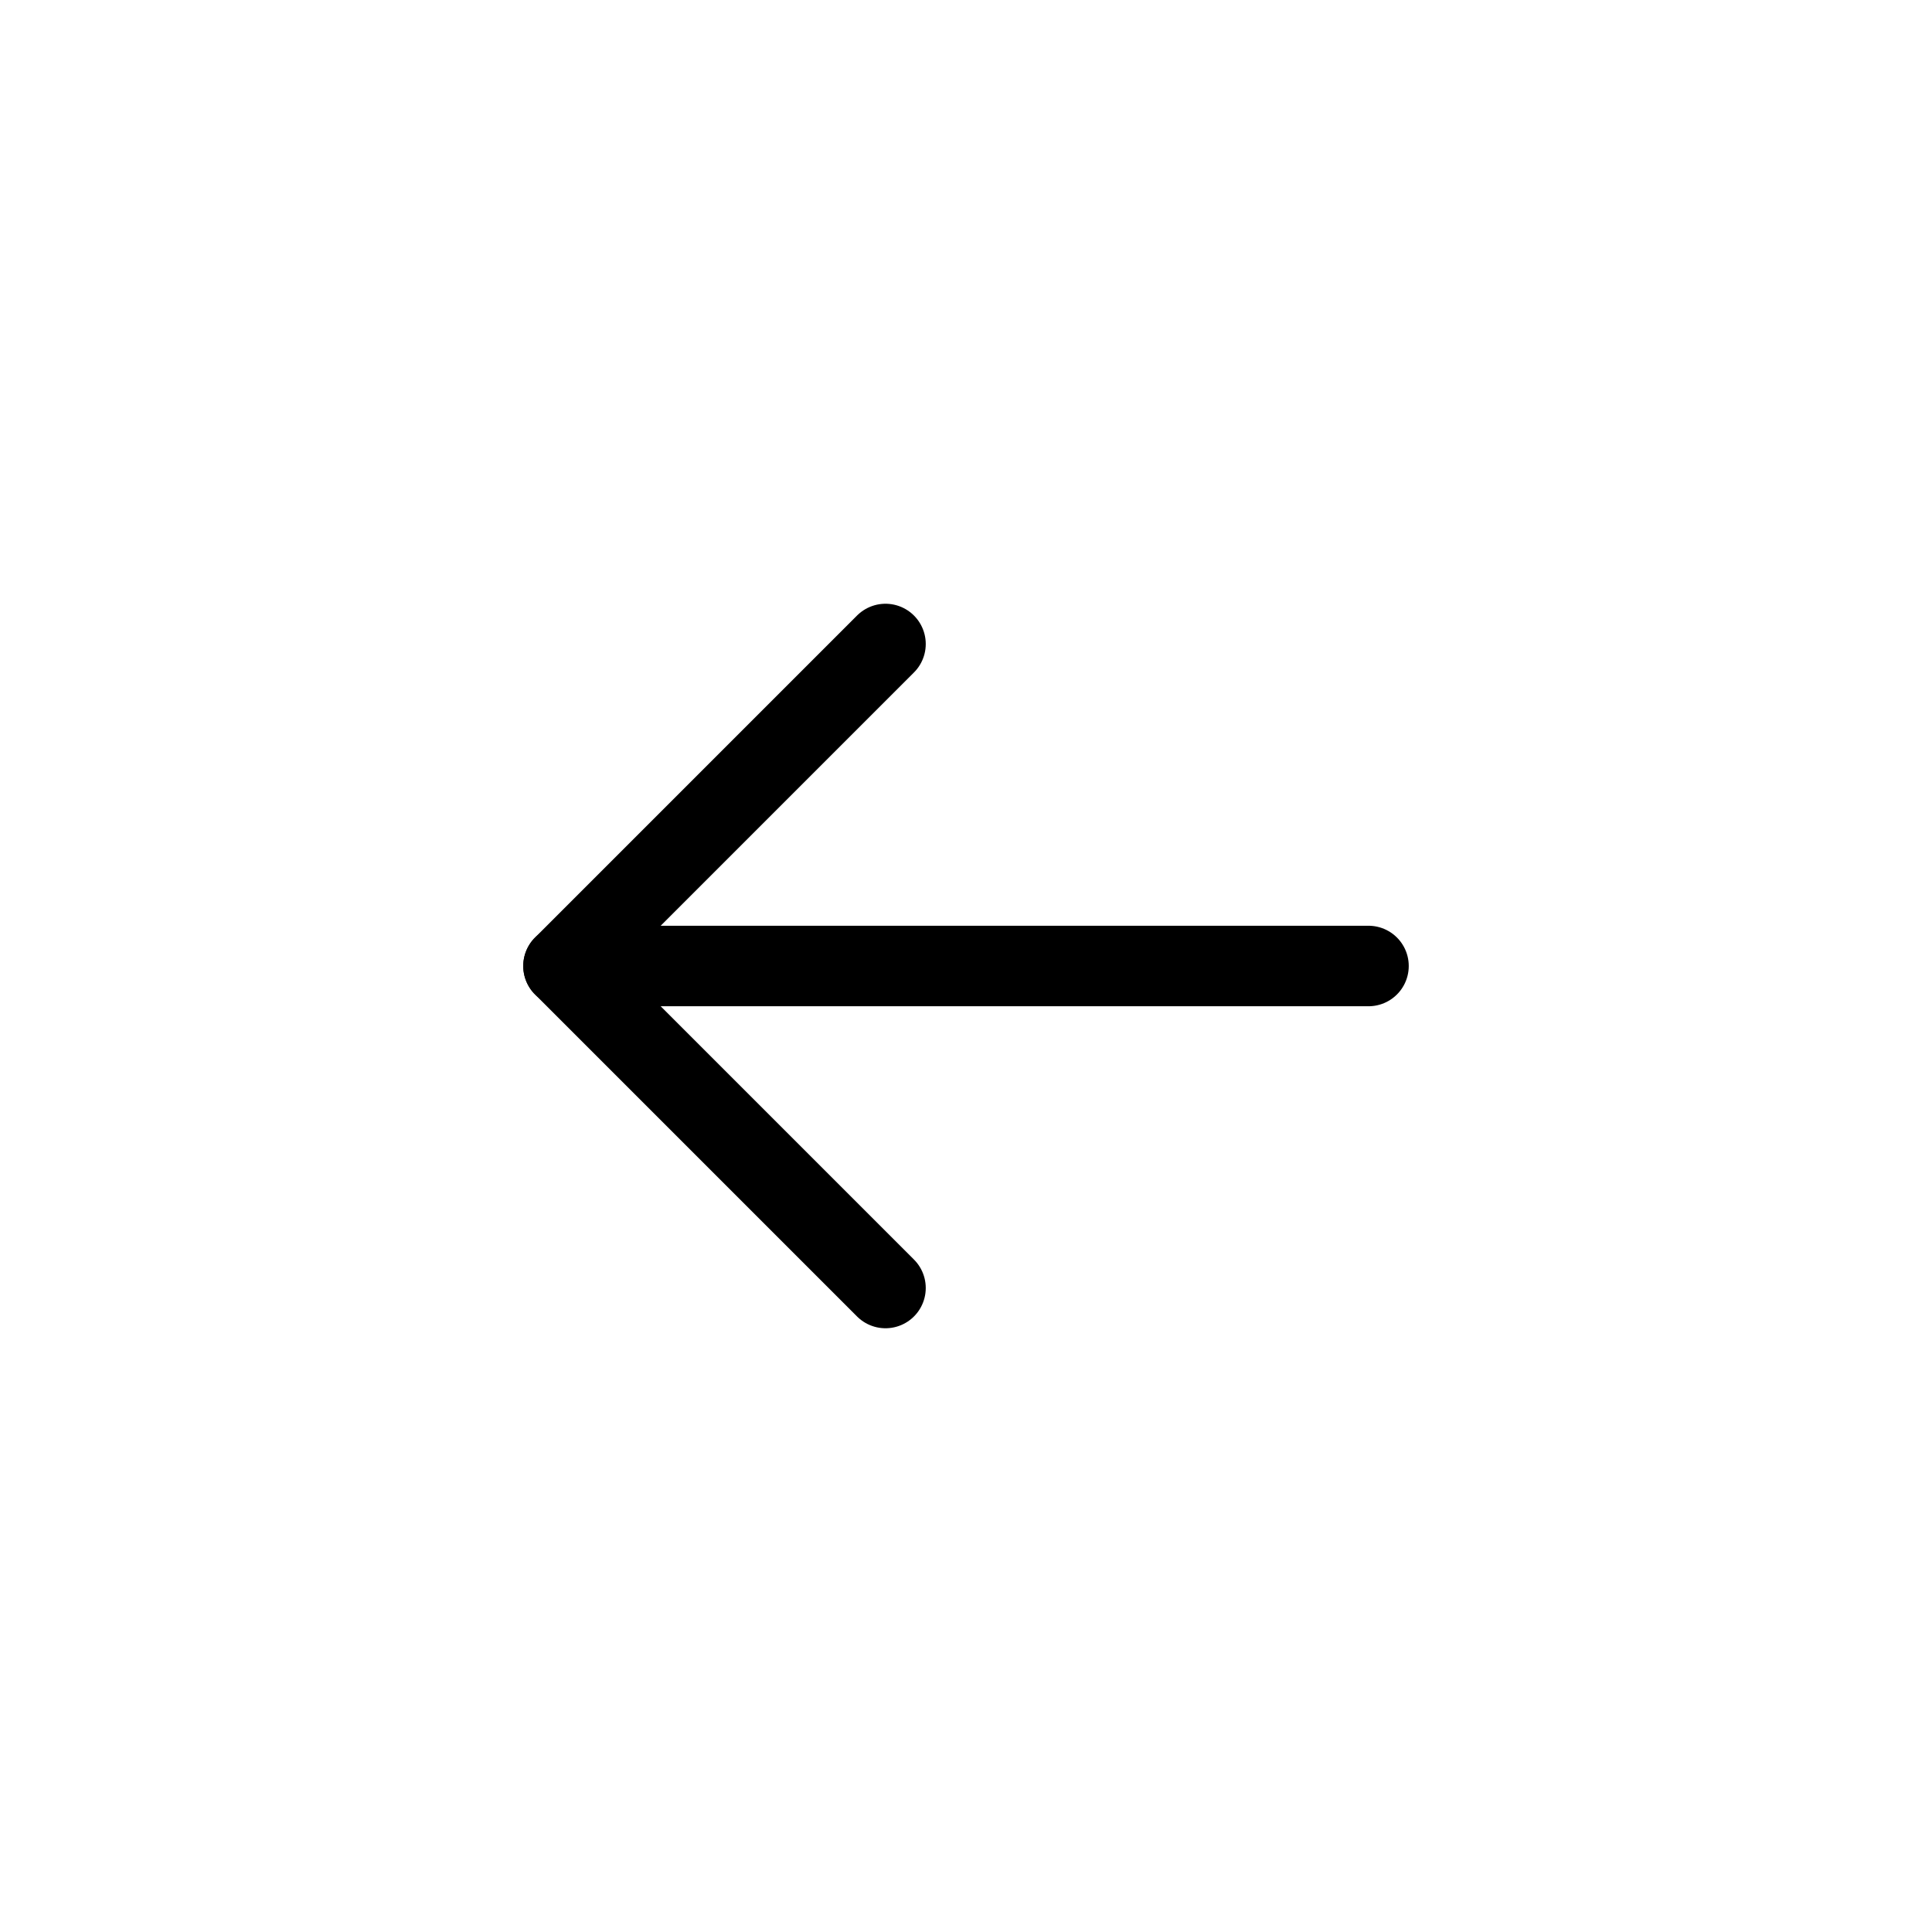
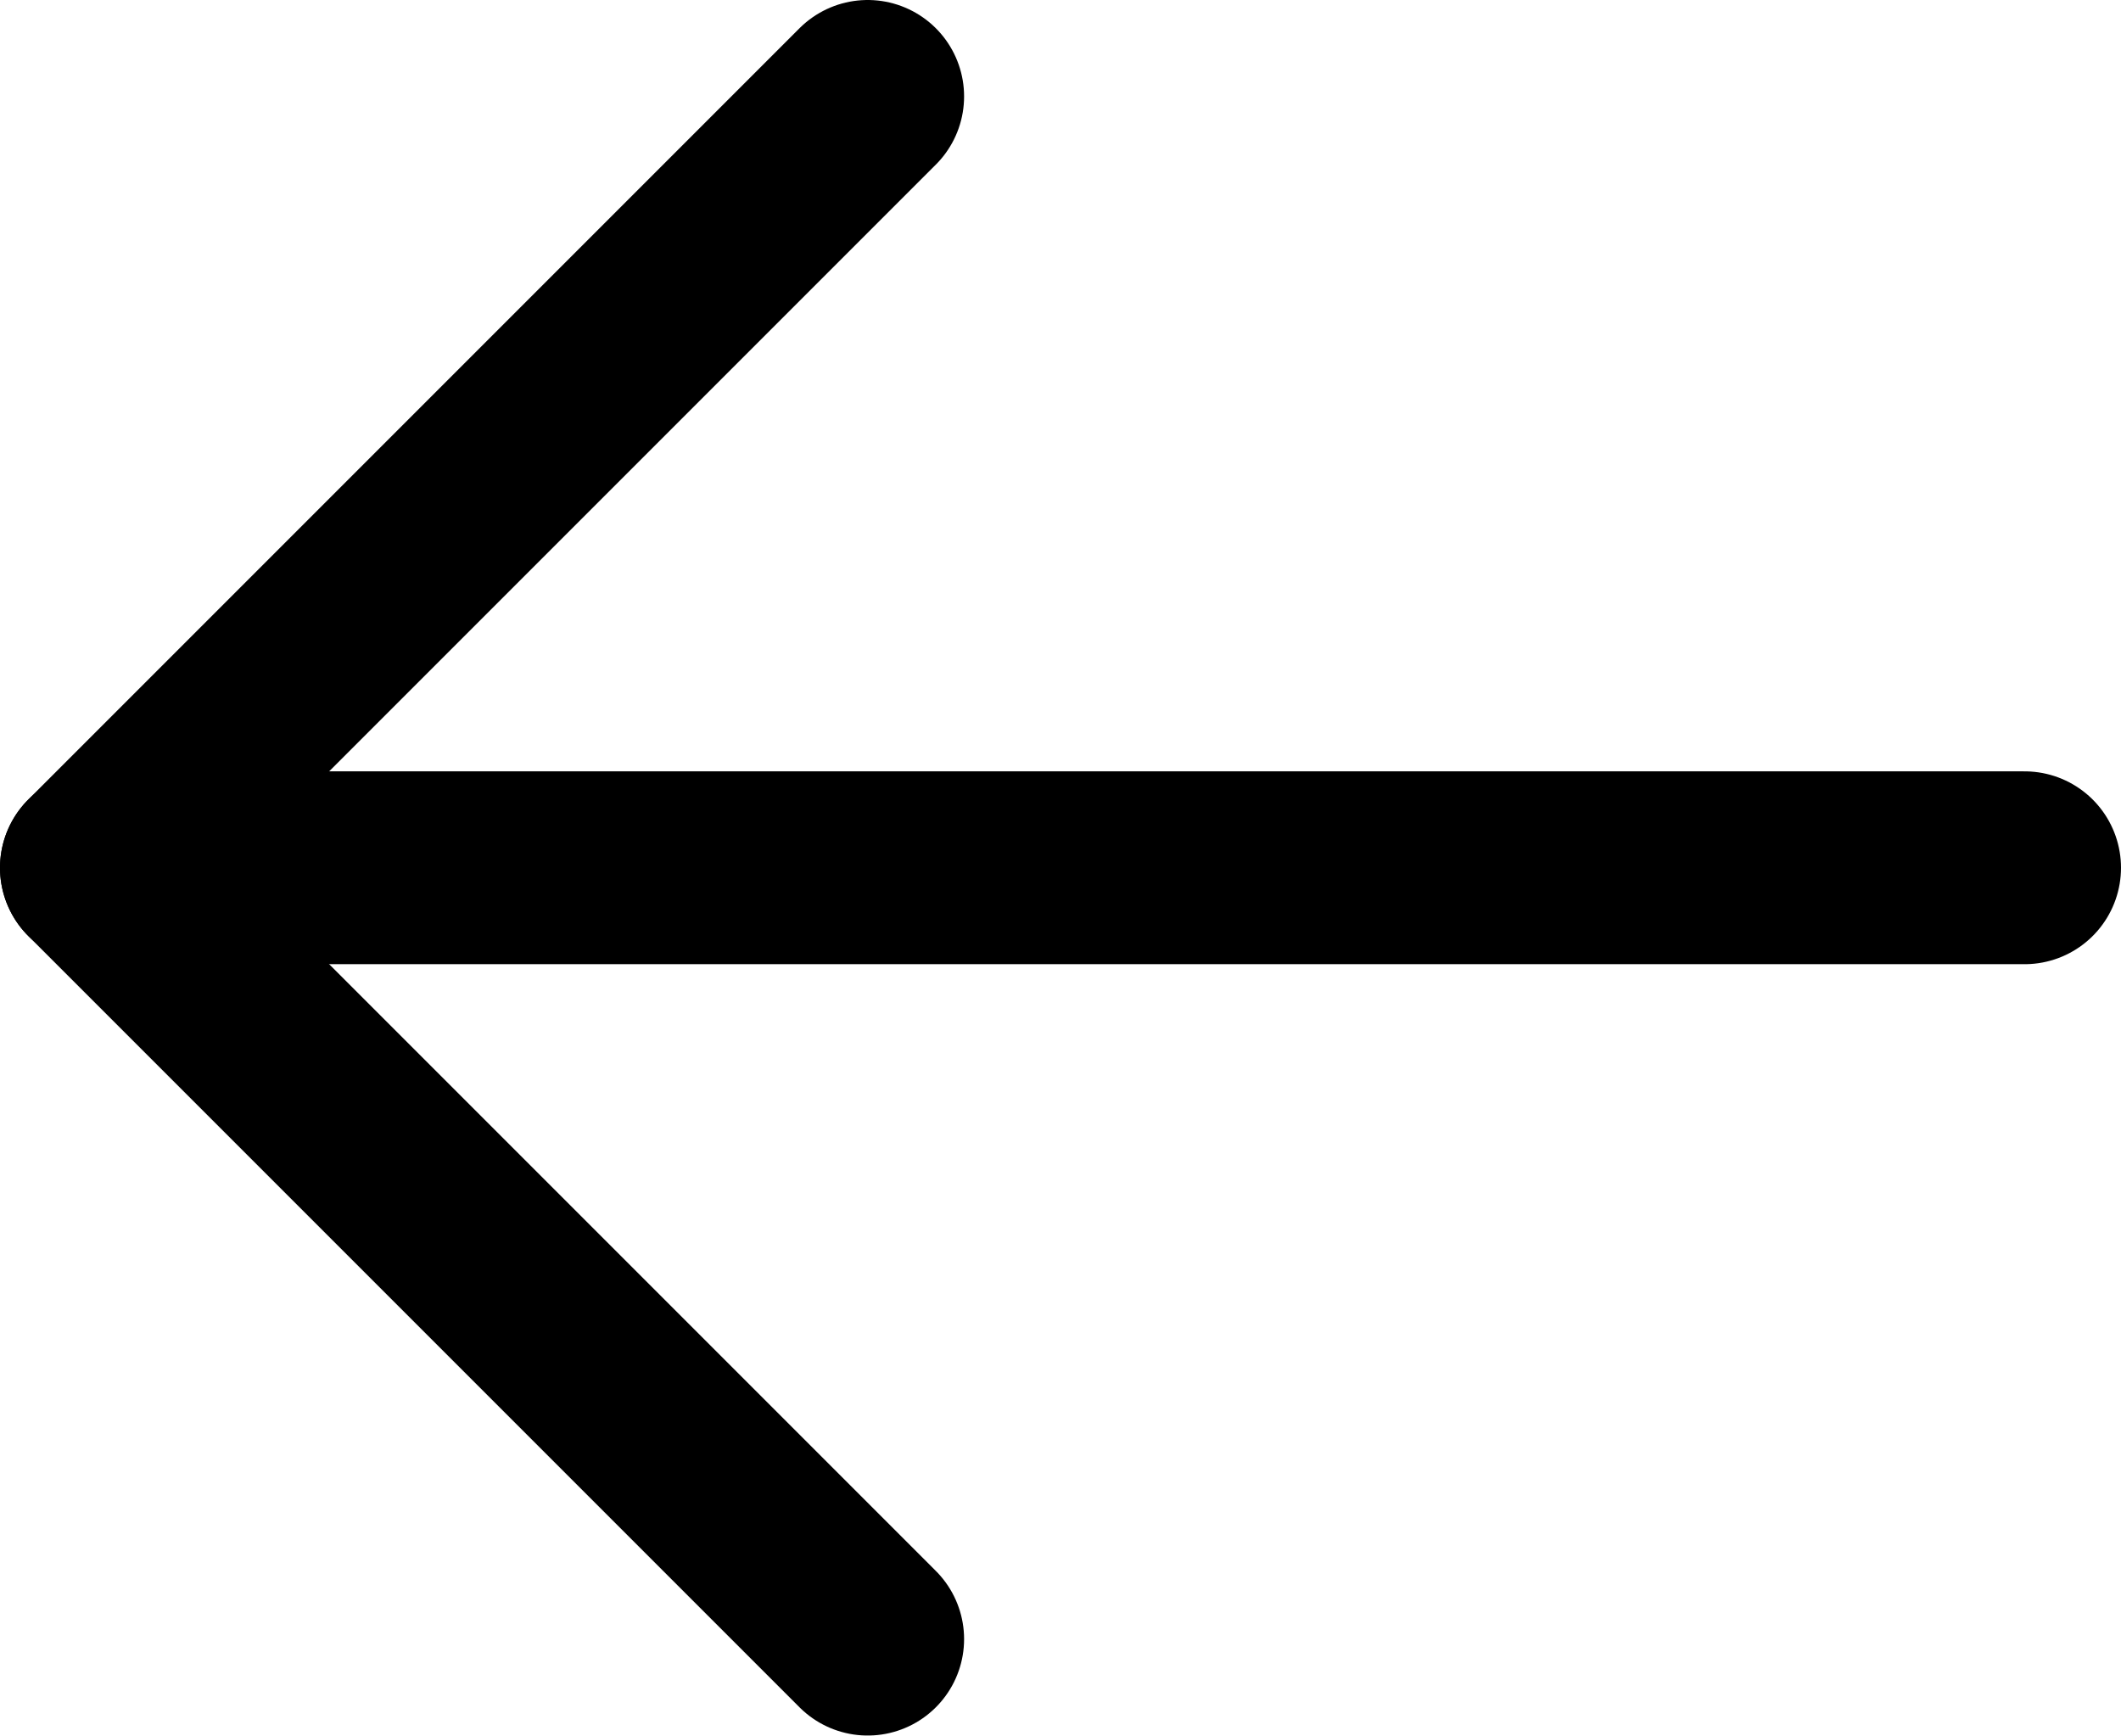
- <svg xmlns="http://www.w3.org/2000/svg" width="48" height="48" viewBox="0 0 48 48" fill="none">
-   <path d="M22 16L14 24L22 32" stroke="black" stroke-width="2" stroke-linecap="round" stroke-linejoin="round" />
-   <path d="M14 24H34" stroke="black" stroke-width="2" stroke-linecap="round" stroke-linejoin="round" />
+ <svg xmlns="http://www.w3.org/2000/svg" width="22" height="18" viewBox="0 0 22 18" fill="none">
+   <path d="M9 1L1 9L9 17" stroke="black" stroke-width="2" stroke-linecap="round" stroke-linejoin="round" />
+   <path d="M1 9H21" stroke="black" stroke-width="2" stroke-linecap="round" stroke-linejoin="round" />
</svg>
